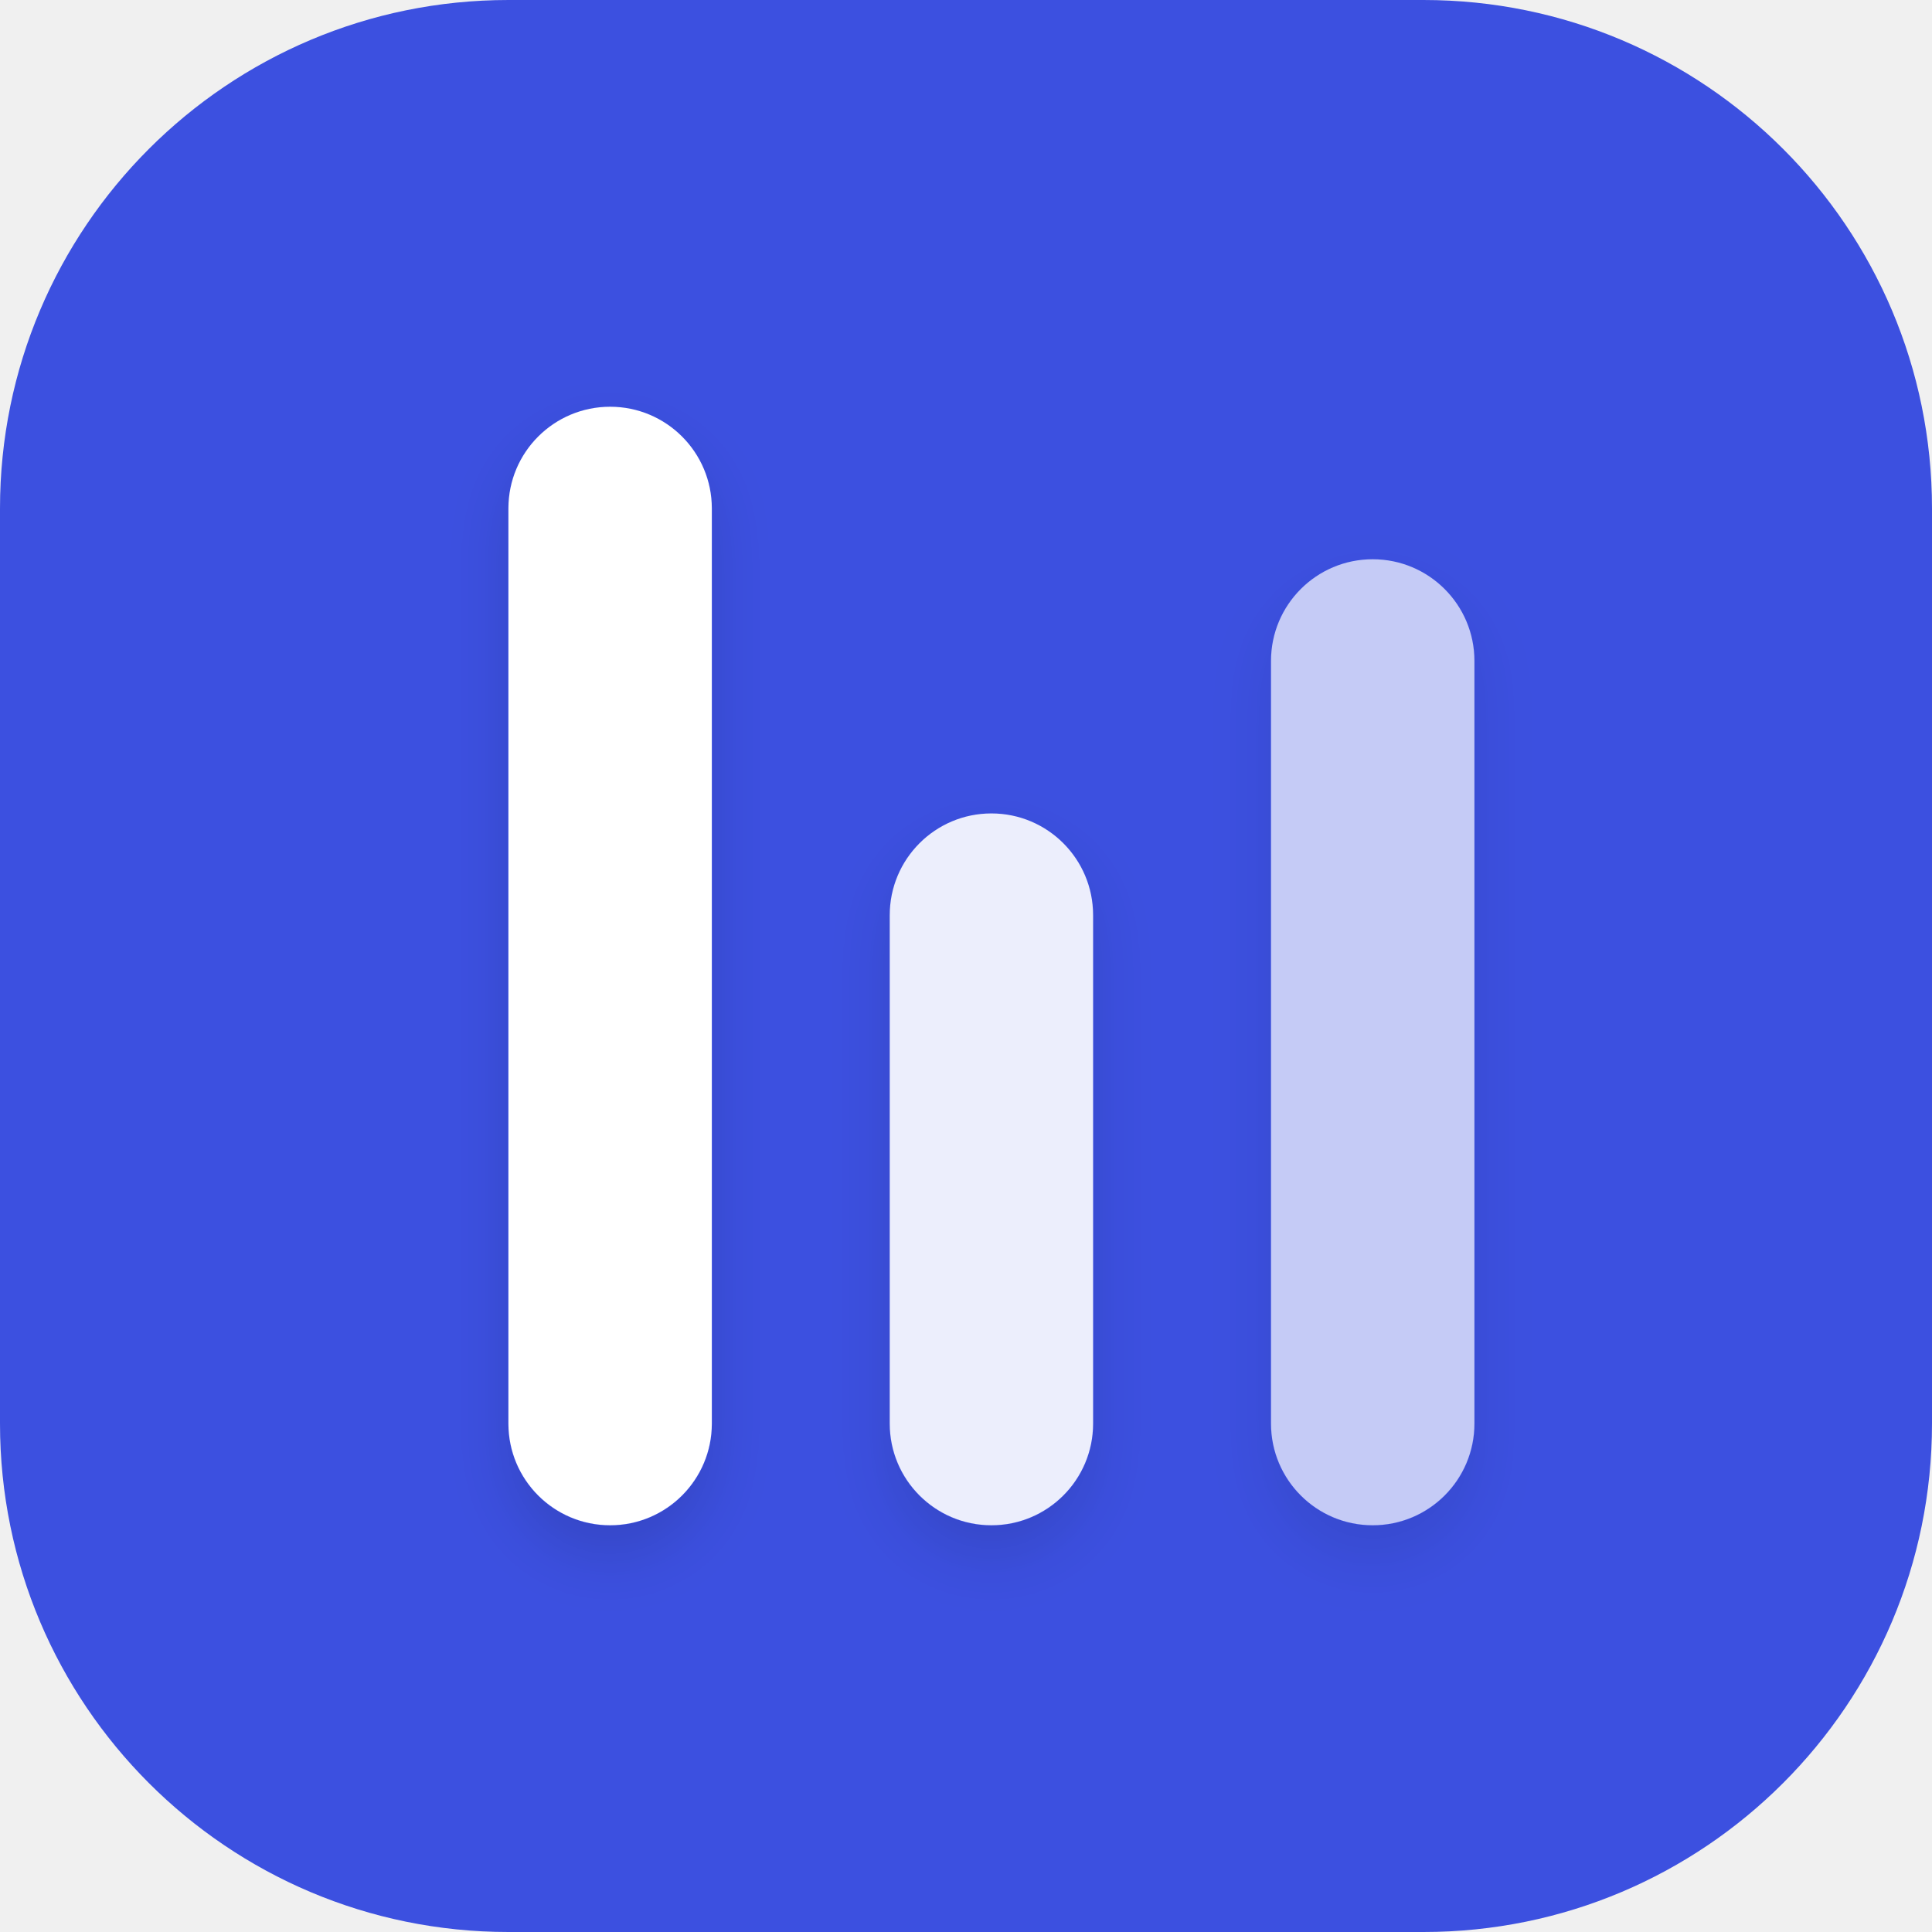
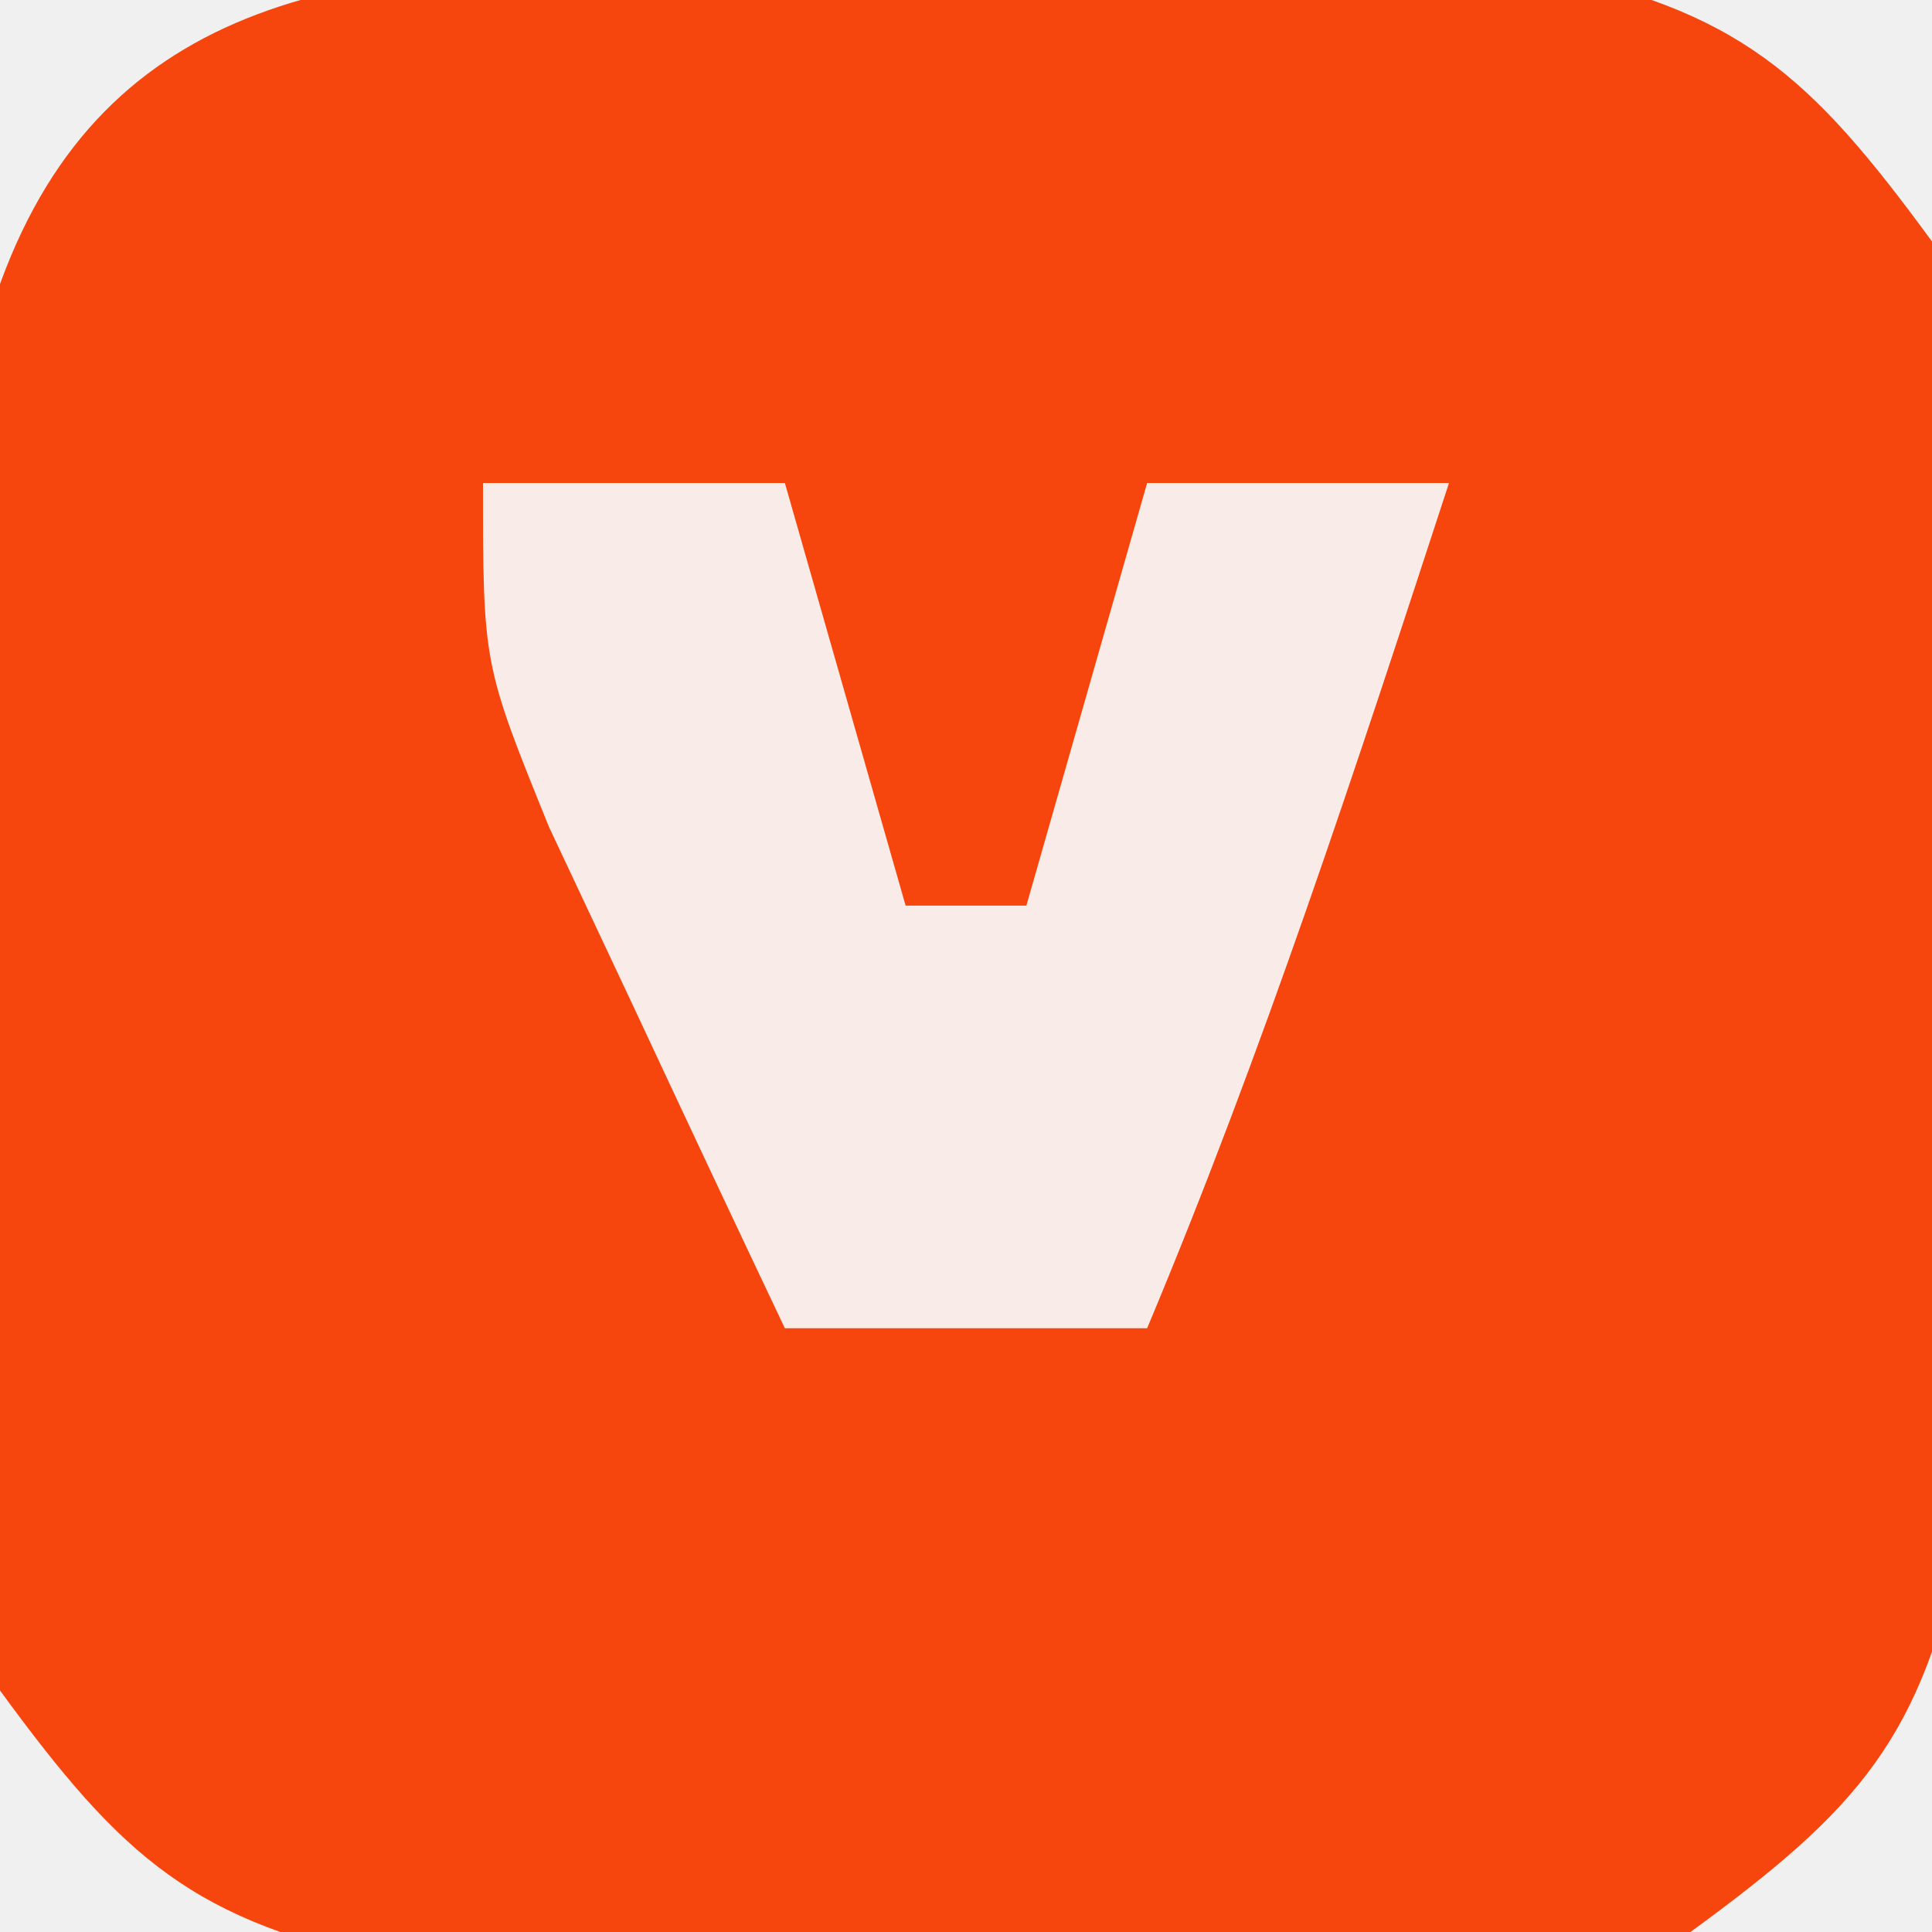
- <svg xmlns="http://www.w3.org/2000/svg" width="32" height="32" viewBox="0 0 32 32" fill="none">
-   <path d="M0 8.421C0 3.77 3.77 0 8.421 0H23.579C28.23 0 32 3.77 32 8.421V23.579C32 28.23 28.23 32 23.579 32H8.421C3.77 32 0 28.23 0 23.579V8.421Z" fill="#3C50E0" />
-   <g filter="url(#filter0_d_521_14078)">
-     <path d="M8.421 8.421C8.421 7.491 9.175 6.737 10.106 6.737V6.737C11.036 6.737 11.79 7.491 11.79 8.421V23.579C11.79 24.509 11.036 25.263 10.106 25.263V25.263C9.175 25.263 8.421 24.509 8.421 23.579V8.421Z" fill="white" />
-   </g>
-   <g opacity="0.9" filter="url(#filter1_d_521_14078)">
-     <path d="M14.737 15.158C14.737 14.227 15.491 13.473 16.421 13.473V13.473C17.351 13.473 18.105 14.227 18.105 15.158V23.579C18.105 24.509 17.351 25.263 16.421 25.263V25.263C15.491 25.263 14.737 24.509 14.737 23.579V15.158Z" fill="white" />
-   </g>
-   <g opacity="0.7" filter="url(#filter2_d_521_14078)">
-     <path d="M21.052 10.947C21.052 10.017 21.806 9.263 22.736 9.263V9.263C23.667 9.263 24.421 10.017 24.421 10.947V23.578C24.421 24.509 23.667 25.263 22.736 25.263V25.263C21.806 25.263 21.052 24.509 21.052 23.578V10.947Z" fill="white" />
-   </g>
-   <defs>
-     <filter id="filter0_d_521_14078" x="7.421" y="6.237" width="5.369" height="20.526" filterUnits="userSpaceOnUse" color-interpolation-filters="sRGB">
-       <feFlood flood-opacity="0" result="BackgroundImageFix" />
-       <feColorMatrix in="SourceAlpha" type="matrix" values="0 0 0 0 0 0 0 0 0 0 0 0 0 0 0 0 0 0 127 0" result="hardAlpha" />
-       <feOffset dy="0.5" />
-       <feGaussianBlur stdDeviation="0.5" />
-       <feComposite in2="hardAlpha" operator="out" />
-       <feColorMatrix type="matrix" values="0 0 0 0 0 0 0 0 0 0 0 0 0 0 0 0 0 0 0.12 0" />
-       <feBlend mode="normal" in2="BackgroundImageFix" result="effect1_dropShadow_521_14078" />
-       <feBlend mode="normal" in="SourceGraphic" in2="effect1_dropShadow_521_14078" result="shape" />
-     </filter>
-     <filter id="filter1_d_521_14078" x="13.737" y="12.973" width="5.369" height="13.79" filterUnits="userSpaceOnUse" color-interpolation-filters="sRGB">
-       <feFlood flood-opacity="0" result="BackgroundImageFix" />
-       <feColorMatrix in="SourceAlpha" type="matrix" values="0 0 0 0 0 0 0 0 0 0 0 0 0 0 0 0 0 0 127 0" result="hardAlpha" />
-       <feOffset dy="0.5" />
-       <feGaussianBlur stdDeviation="0.5" />
-       <feComposite in2="hardAlpha" operator="out" />
-       <feColorMatrix type="matrix" values="0 0 0 0 0 0 0 0 0 0 0 0 0 0 0 0 0 0 0.12 0" />
-       <feBlend mode="normal" in2="BackgroundImageFix" result="effect1_dropShadow_521_14078" />
-       <feBlend mode="normal" in="SourceGraphic" in2="effect1_dropShadow_521_14078" result="shape" />
-     </filter>
-     <filter id="filter2_d_521_14078" x="20.052" y="8.763" width="5.369" height="18" filterUnits="userSpaceOnUse" color-interpolation-filters="sRGB">
-       <feFlood flood-opacity="0" result="BackgroundImageFix" />
-       <feColorMatrix in="SourceAlpha" type="matrix" values="0 0 0 0 0 0 0 0 0 0 0 0 0 0 0 0 0 0 127 0" result="hardAlpha" />
-       <feOffset dy="0.5" />
-       <feGaussianBlur stdDeviation="0.5" />
-       <feComposite in2="hardAlpha" operator="out" />
-       <feColorMatrix type="matrix" values="0 0 0 0 0 0 0 0 0 0 0 0 0 0 0 0 0 0 0.12 0" />
-       <feBlend mode="normal" in2="BackgroundImageFix" result="effect1_dropShadow_521_14078" />
-       <feBlend mode="normal" in="SourceGraphic" in2="effect1_dropShadow_521_14078" result="shape" />
-     </filter>
-   </defs>
+ <svg xmlns="http://www.w3.org/2000/svg" version="1.1" width="32" height="32">
+   <path d="M0 0 C1.052 -0.005 2.104 -0.01 3.188 -0.016 C4.281 -0 5.374 0.015 6.5 0.031 C8.14 0.008 8.14 0.008 9.812 -0.016 C10.864 -0.01 11.916 -0.005 13 0 C14.439 0.007 14.439 0.007 15.906 0.014 C19.301 0.691 20.468 1.753 22.5 4.531 C23.018 7.125 23.018 7.125 23.031 10.031 C23.039 11.609 23.039 11.609 23.047 13.219 C23.031 14.312 23.016 15.405 23 16.531 C23.015 17.624 23.031 18.718 23.047 19.844 C23.042 20.896 23.037 21.948 23.031 23.031 C23.027 23.99 23.022 24.949 23.018 25.938 C22.34 29.332 21.279 30.5 18.5 32.531 C15.906 33.049 15.906 33.049 13 33.062 C11.948 33.068 10.896 33.073 9.812 33.078 C8.719 33.063 7.626 33.047 6.5 33.031 C5.407 33.047 4.314 33.062 3.188 33.078 C2.136 33.073 1.084 33.068 0 33.062 C-0.959 33.058 -1.918 33.053 -2.906 33.049 C-6.301 32.371 -7.468 31.31 -9.5 28.531 C-10.018 25.938 -10.018 25.938 -10.031 23.031 C-10.036 21.979 -10.042 20.927 -10.047 19.844 C-10.031 18.751 -10.016 17.657 -10 16.531 C-10.015 15.438 -10.031 14.345 -10.047 13.219 C-10.039 11.641 -10.039 11.641 -10.031 10.031 C-10.027 9.072 -10.022 8.113 -10.018 7.125 C-8.885 1.45 -5.396 0.025 0 0 Z " fill="#F6460E" transform="translate(9.5,-0.53125)" />
+   <path d="M0 0 C1.65 0 3.3 0 5 0 C5.66 2.31 6.32 4.62 7 7 C7.66 7 8.32 7 9 7 C9.66 4.69 10.32 2.38 11 0 C12.65 0 14.3 0 16 0 C14.457 4.721 12.922 9.417 11 14 C9.02 14 7.04 14 5 14 C4.16 12.232 3.328 10.461 2.5 8.688 C2.036 7.701 1.572 6.715 1.094 5.699 C0 3 0 3 0 0 Z " fill="#F9EBE7" transform="translate(8,8)" />
</svg>
